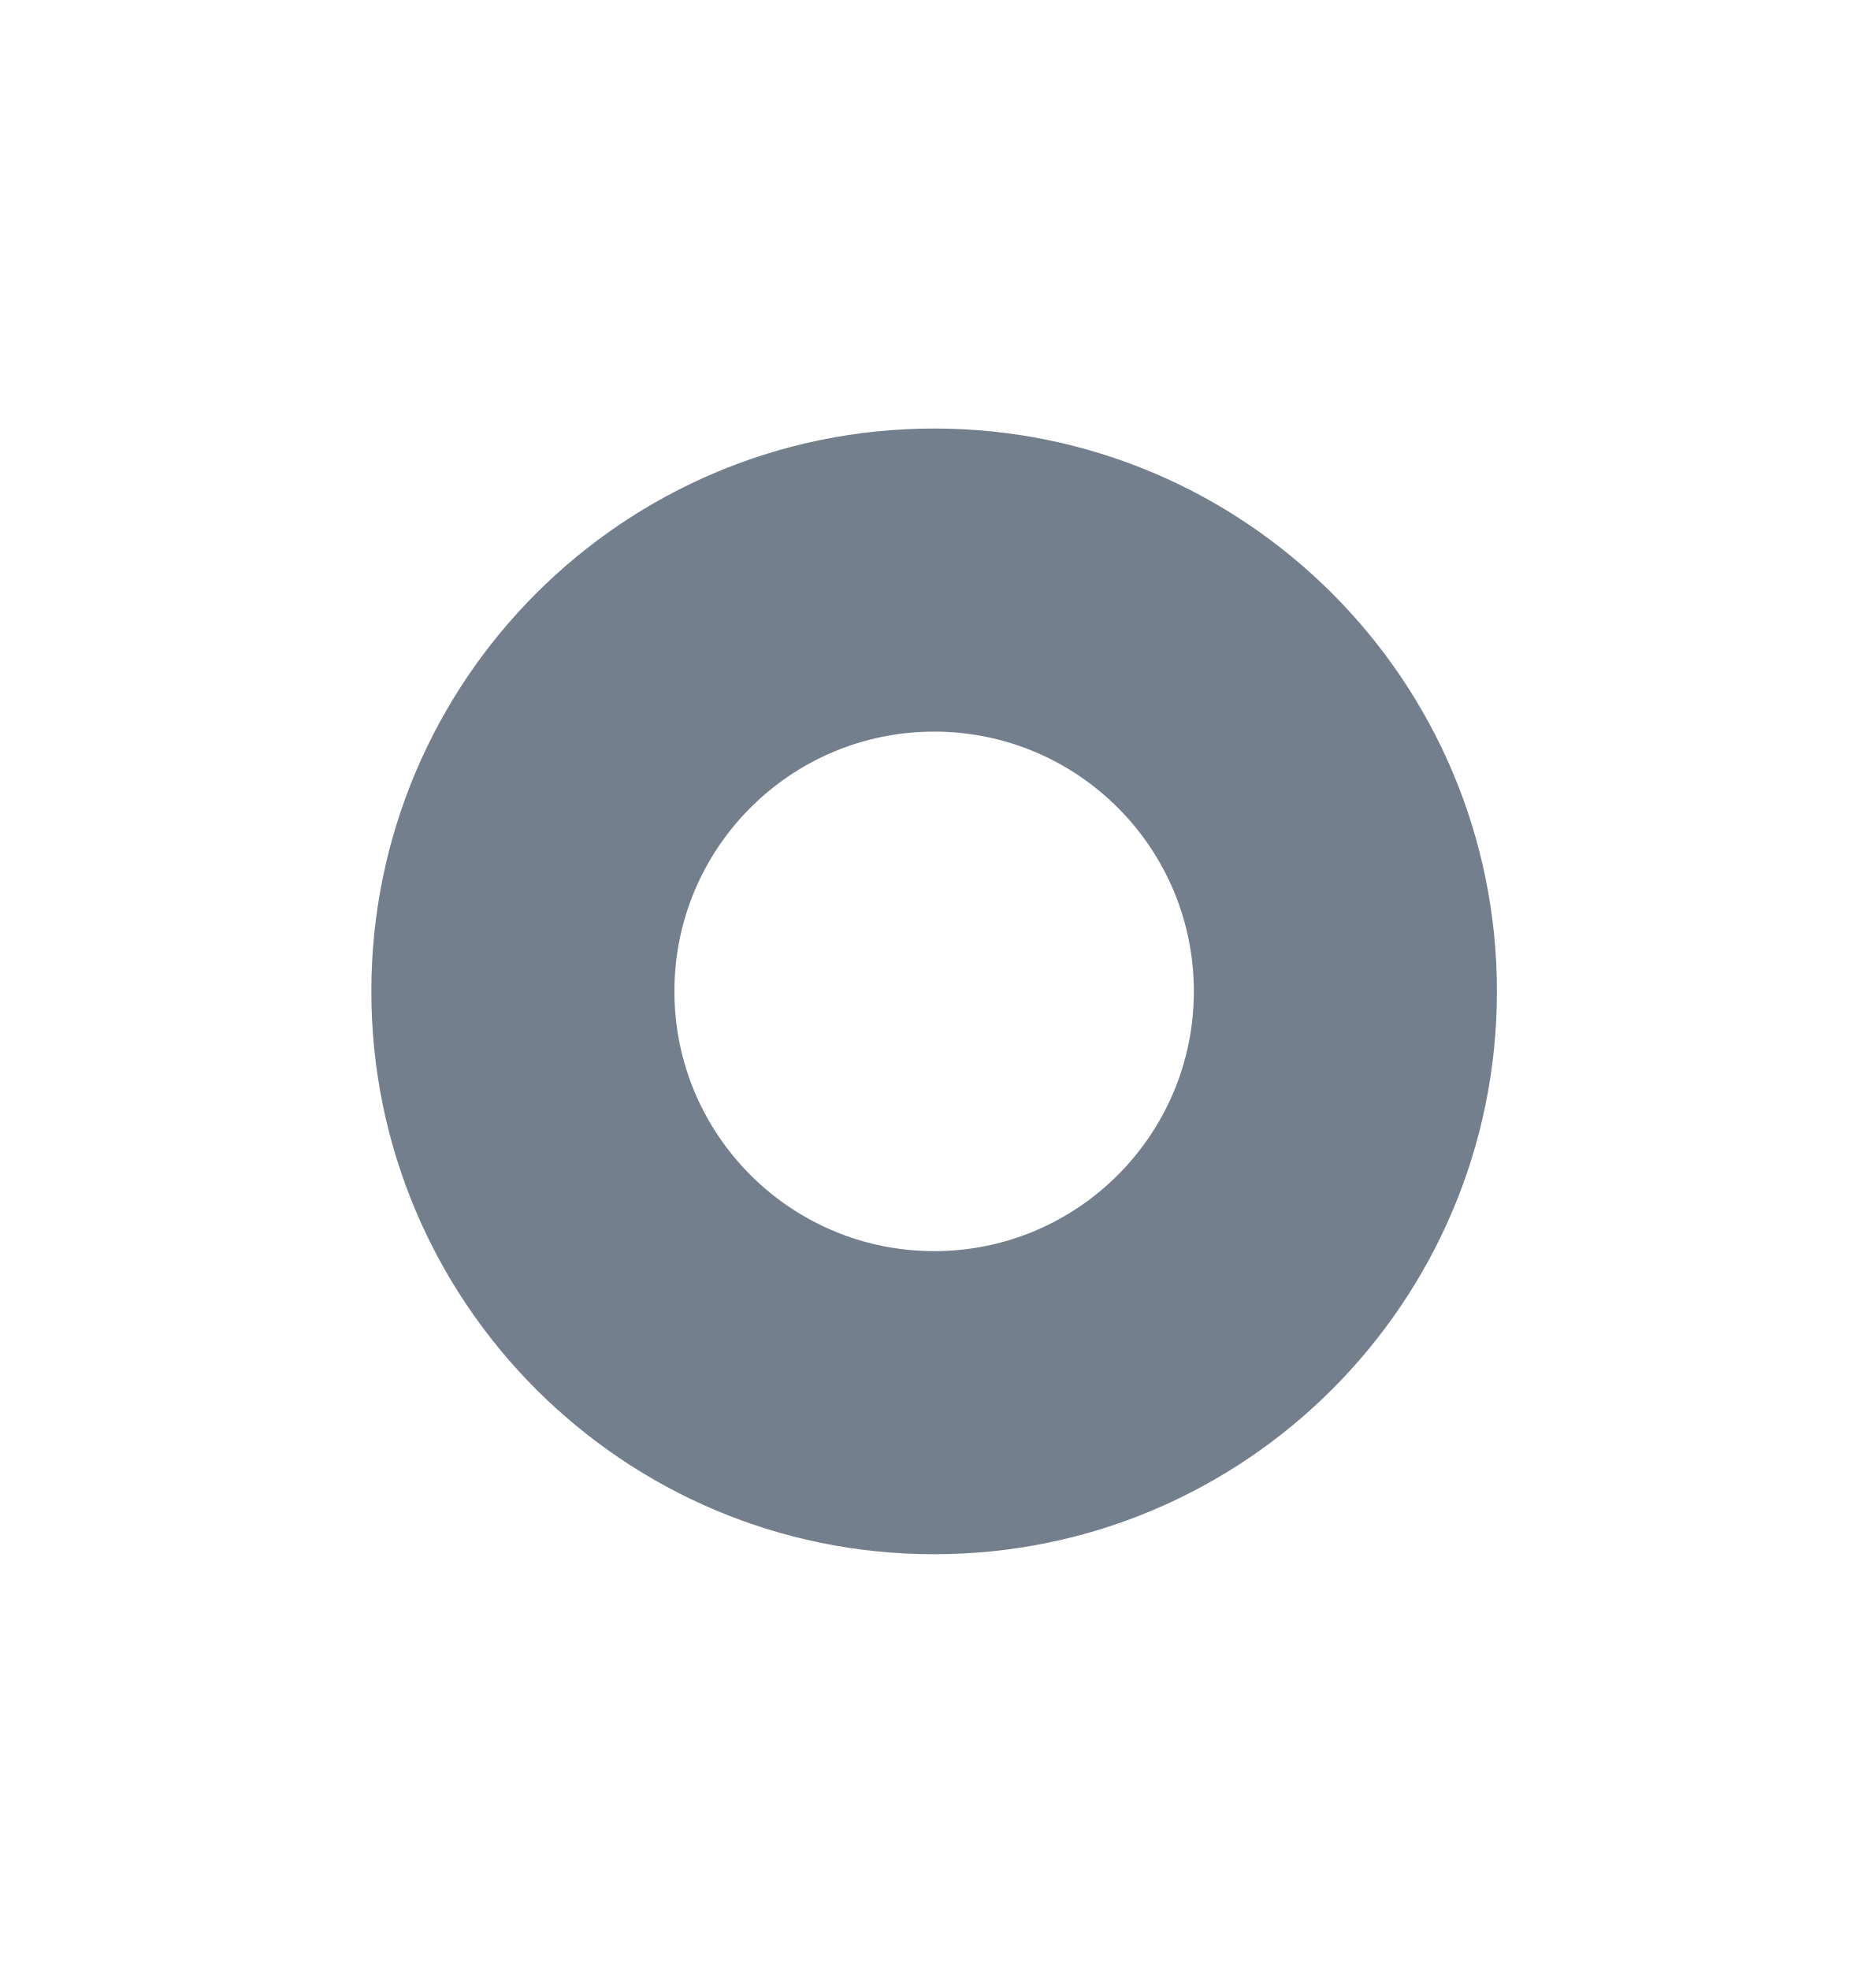
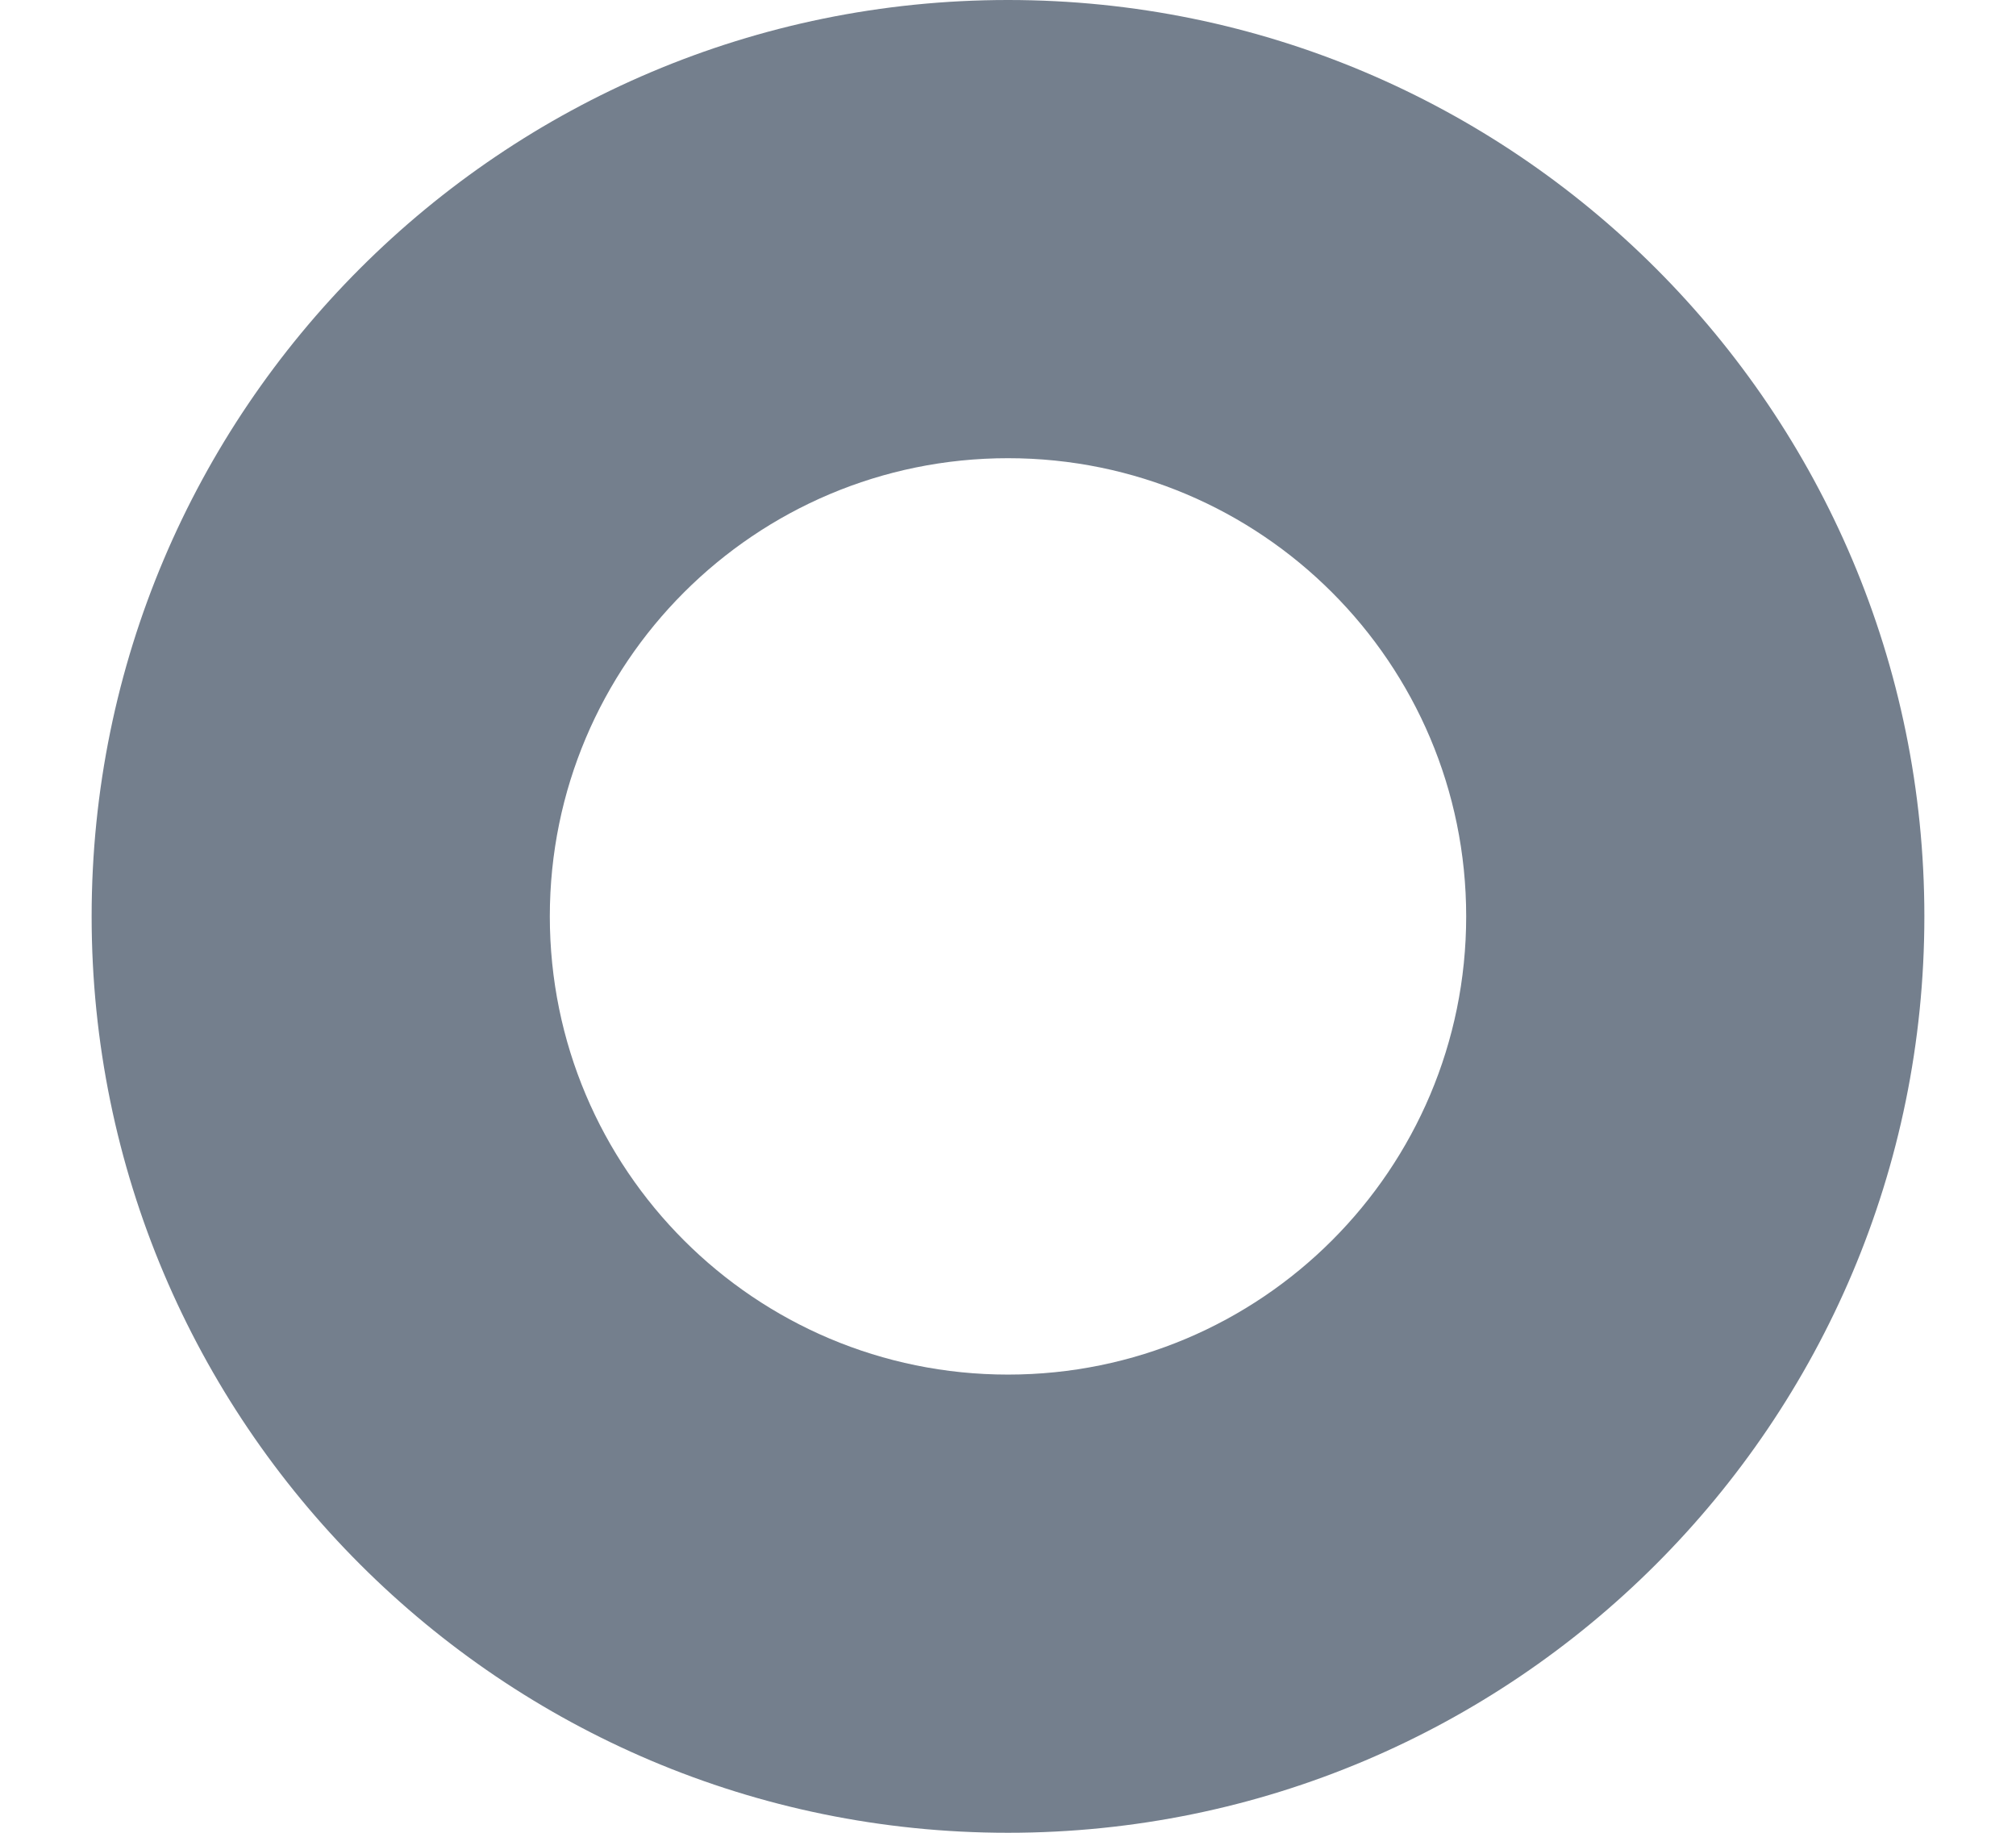
- <svg xmlns="http://www.w3.org/2000/svg" width="20" height="21" viewBox="0 0 20 21" fill="none">
-   <g id="Type=Offline, Outline=False">
-     <path id="offline" fill-rule="evenodd" clip-rule="evenodd" d="M9.959 16.568C13.273 16.568 15.959 13.882 15.959 10.568C15.959 7.254 13.273 4.568 9.959 4.568C6.645 4.568 3.959 7.254 3.959 10.568C3.959 13.882 6.645 16.568 9.959 16.568ZM9.959 7.799C8.43 7.799 7.19 9.038 7.19 10.568C7.19 12.097 8.43 13.337 9.959 13.337C11.488 13.337 12.728 12.097 12.728 10.568C12.728 9.038 11.488 7.799 9.959 7.799Z" fill="#747F8D" />
+ <svg xmlns="http://www.w3.org/2000/svg" width="11" height="10" viewBox="0 0 11 10" fill="none">
+   <g id="Status">
+     <g id="offline">
+       <path fill-rule="evenodd" clip-rule="evenodd" d="M5.5 0C2.739 0 0.5 2.239 0.5 5C0.5 7.761 2.739 10 5.5 10C8.261 10 10.5 7.761 10.5 5C10.5 2.239 8.261 0 5.5 0ZM5.5 2.5C4.119 2.5 3 3.619 3 5C3 6.381 4.119 7.5 5.5 7.5C6.881 7.5 8 6.381 8 5C8 3.619 6.881 2.5 5.5 2.5Z" fill="#747F8D" />
+     </g>
  </g>
</svg>
